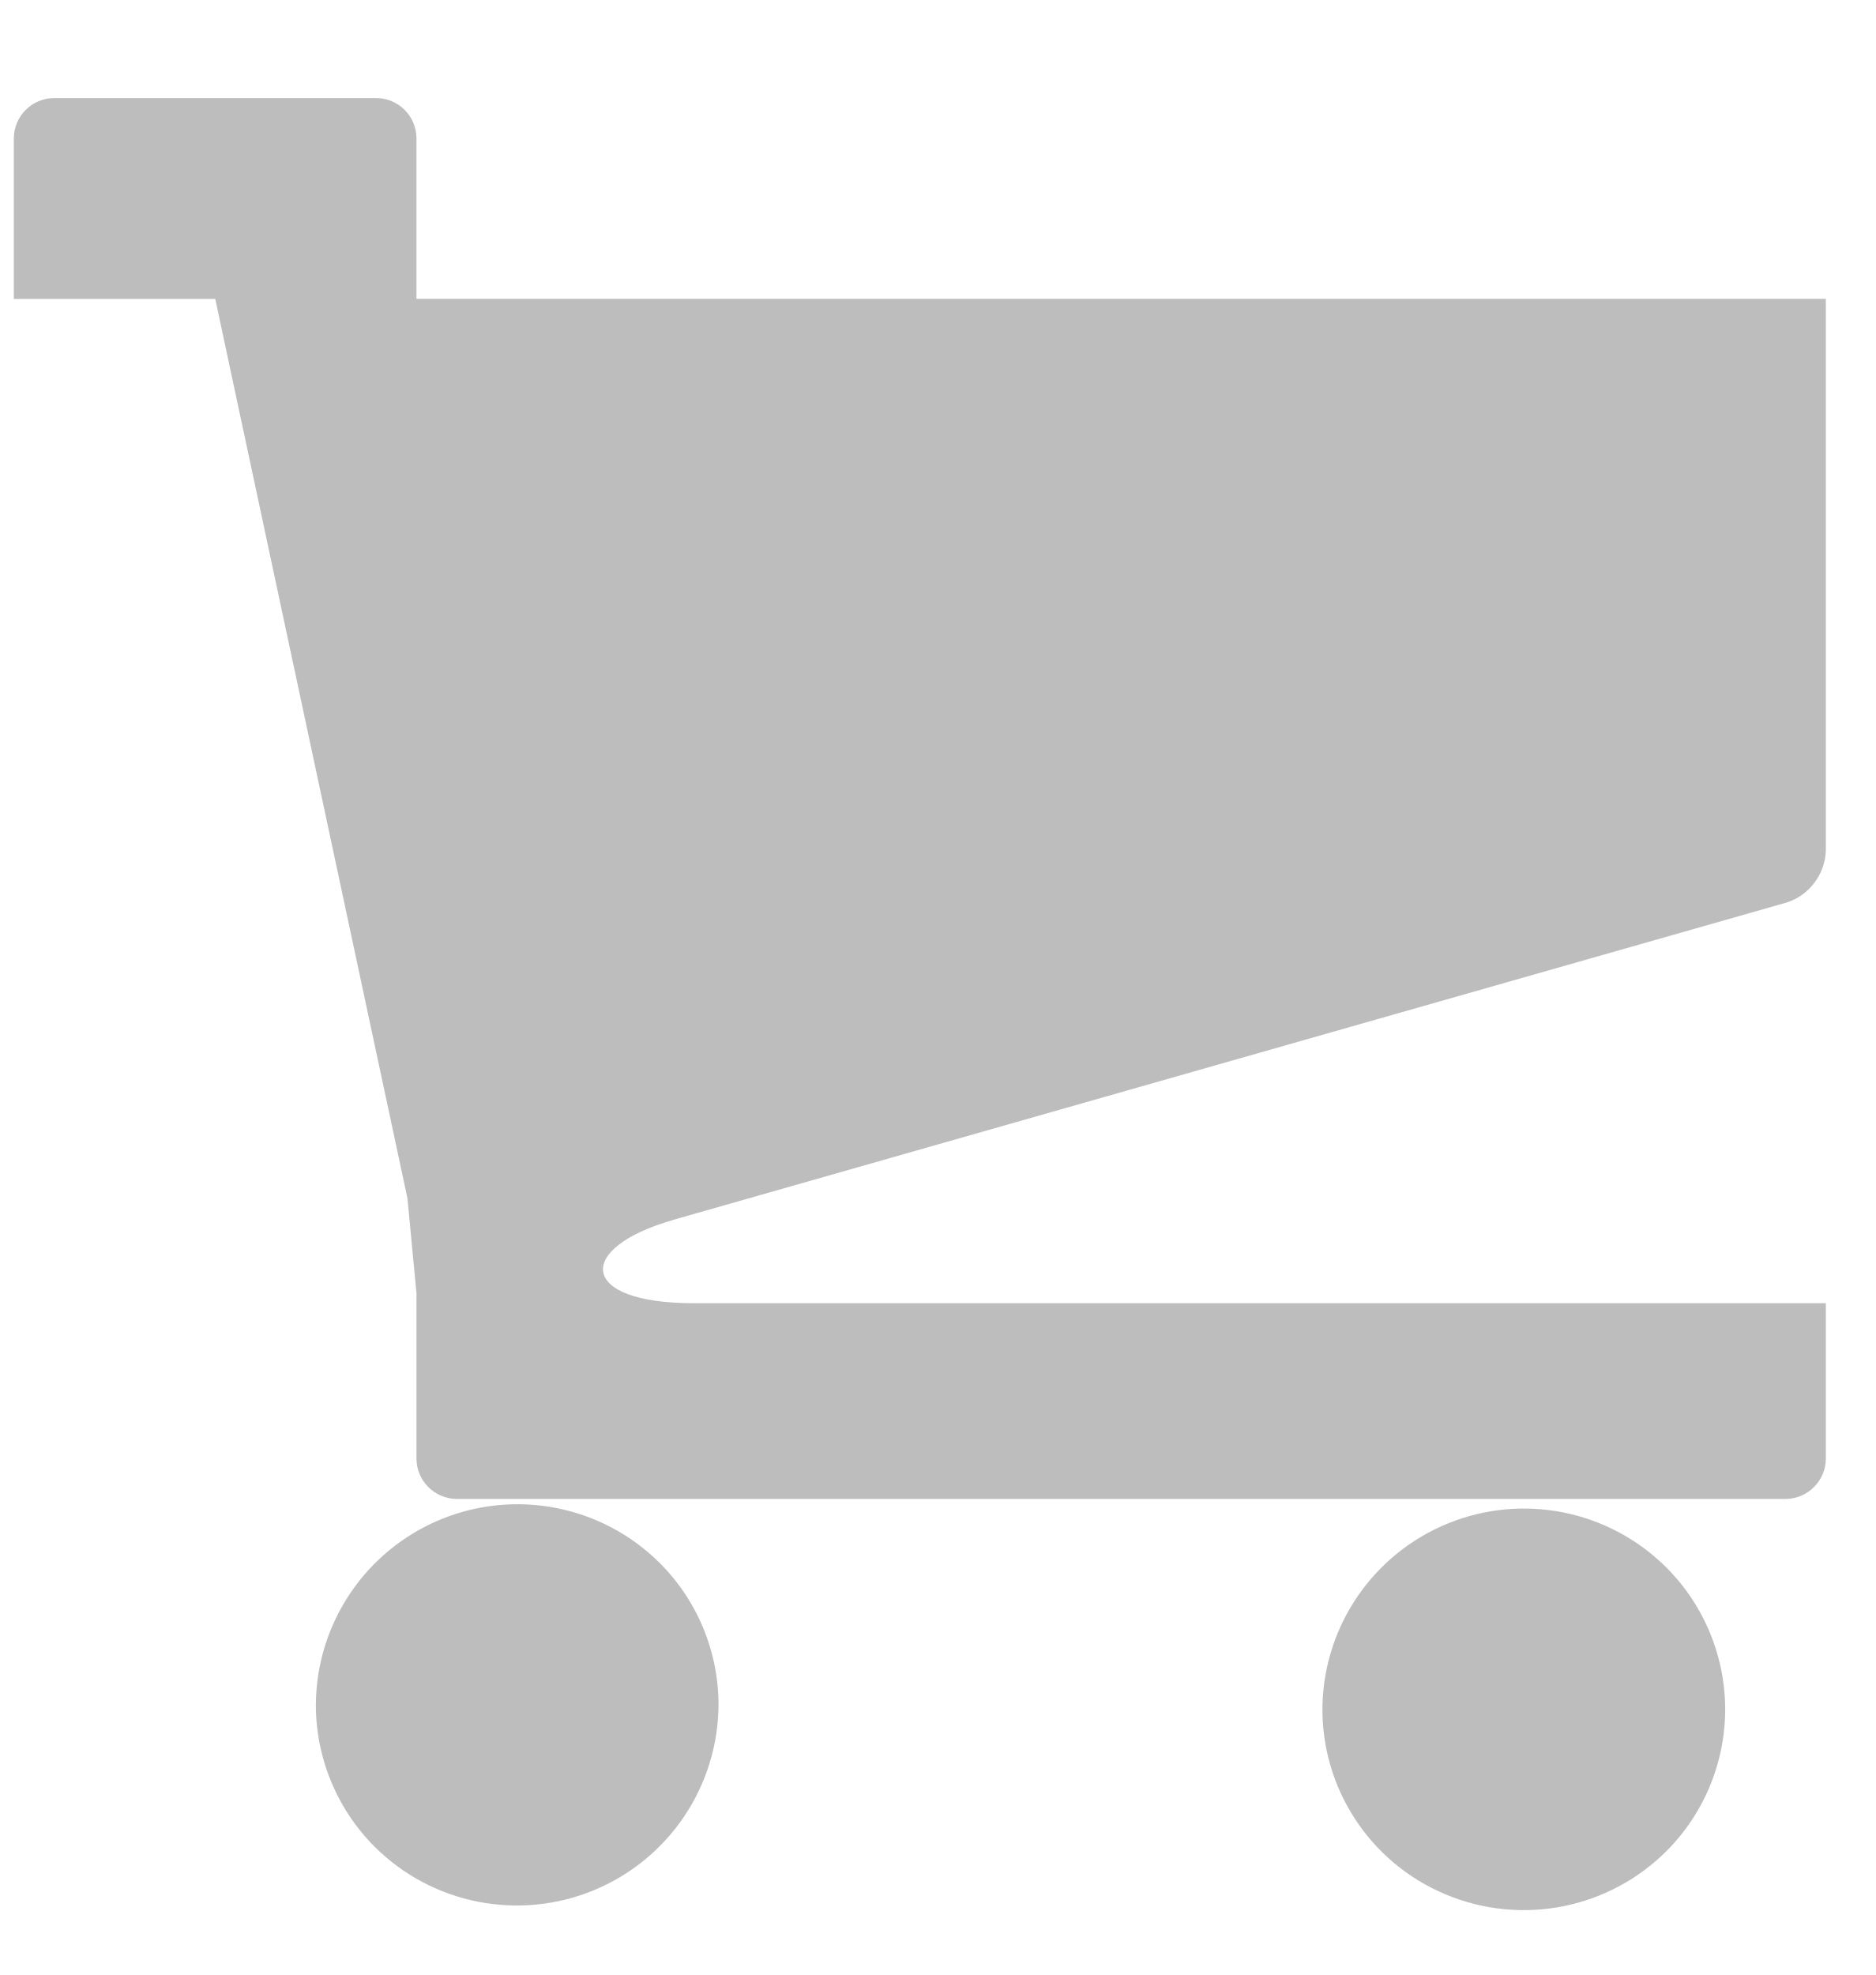
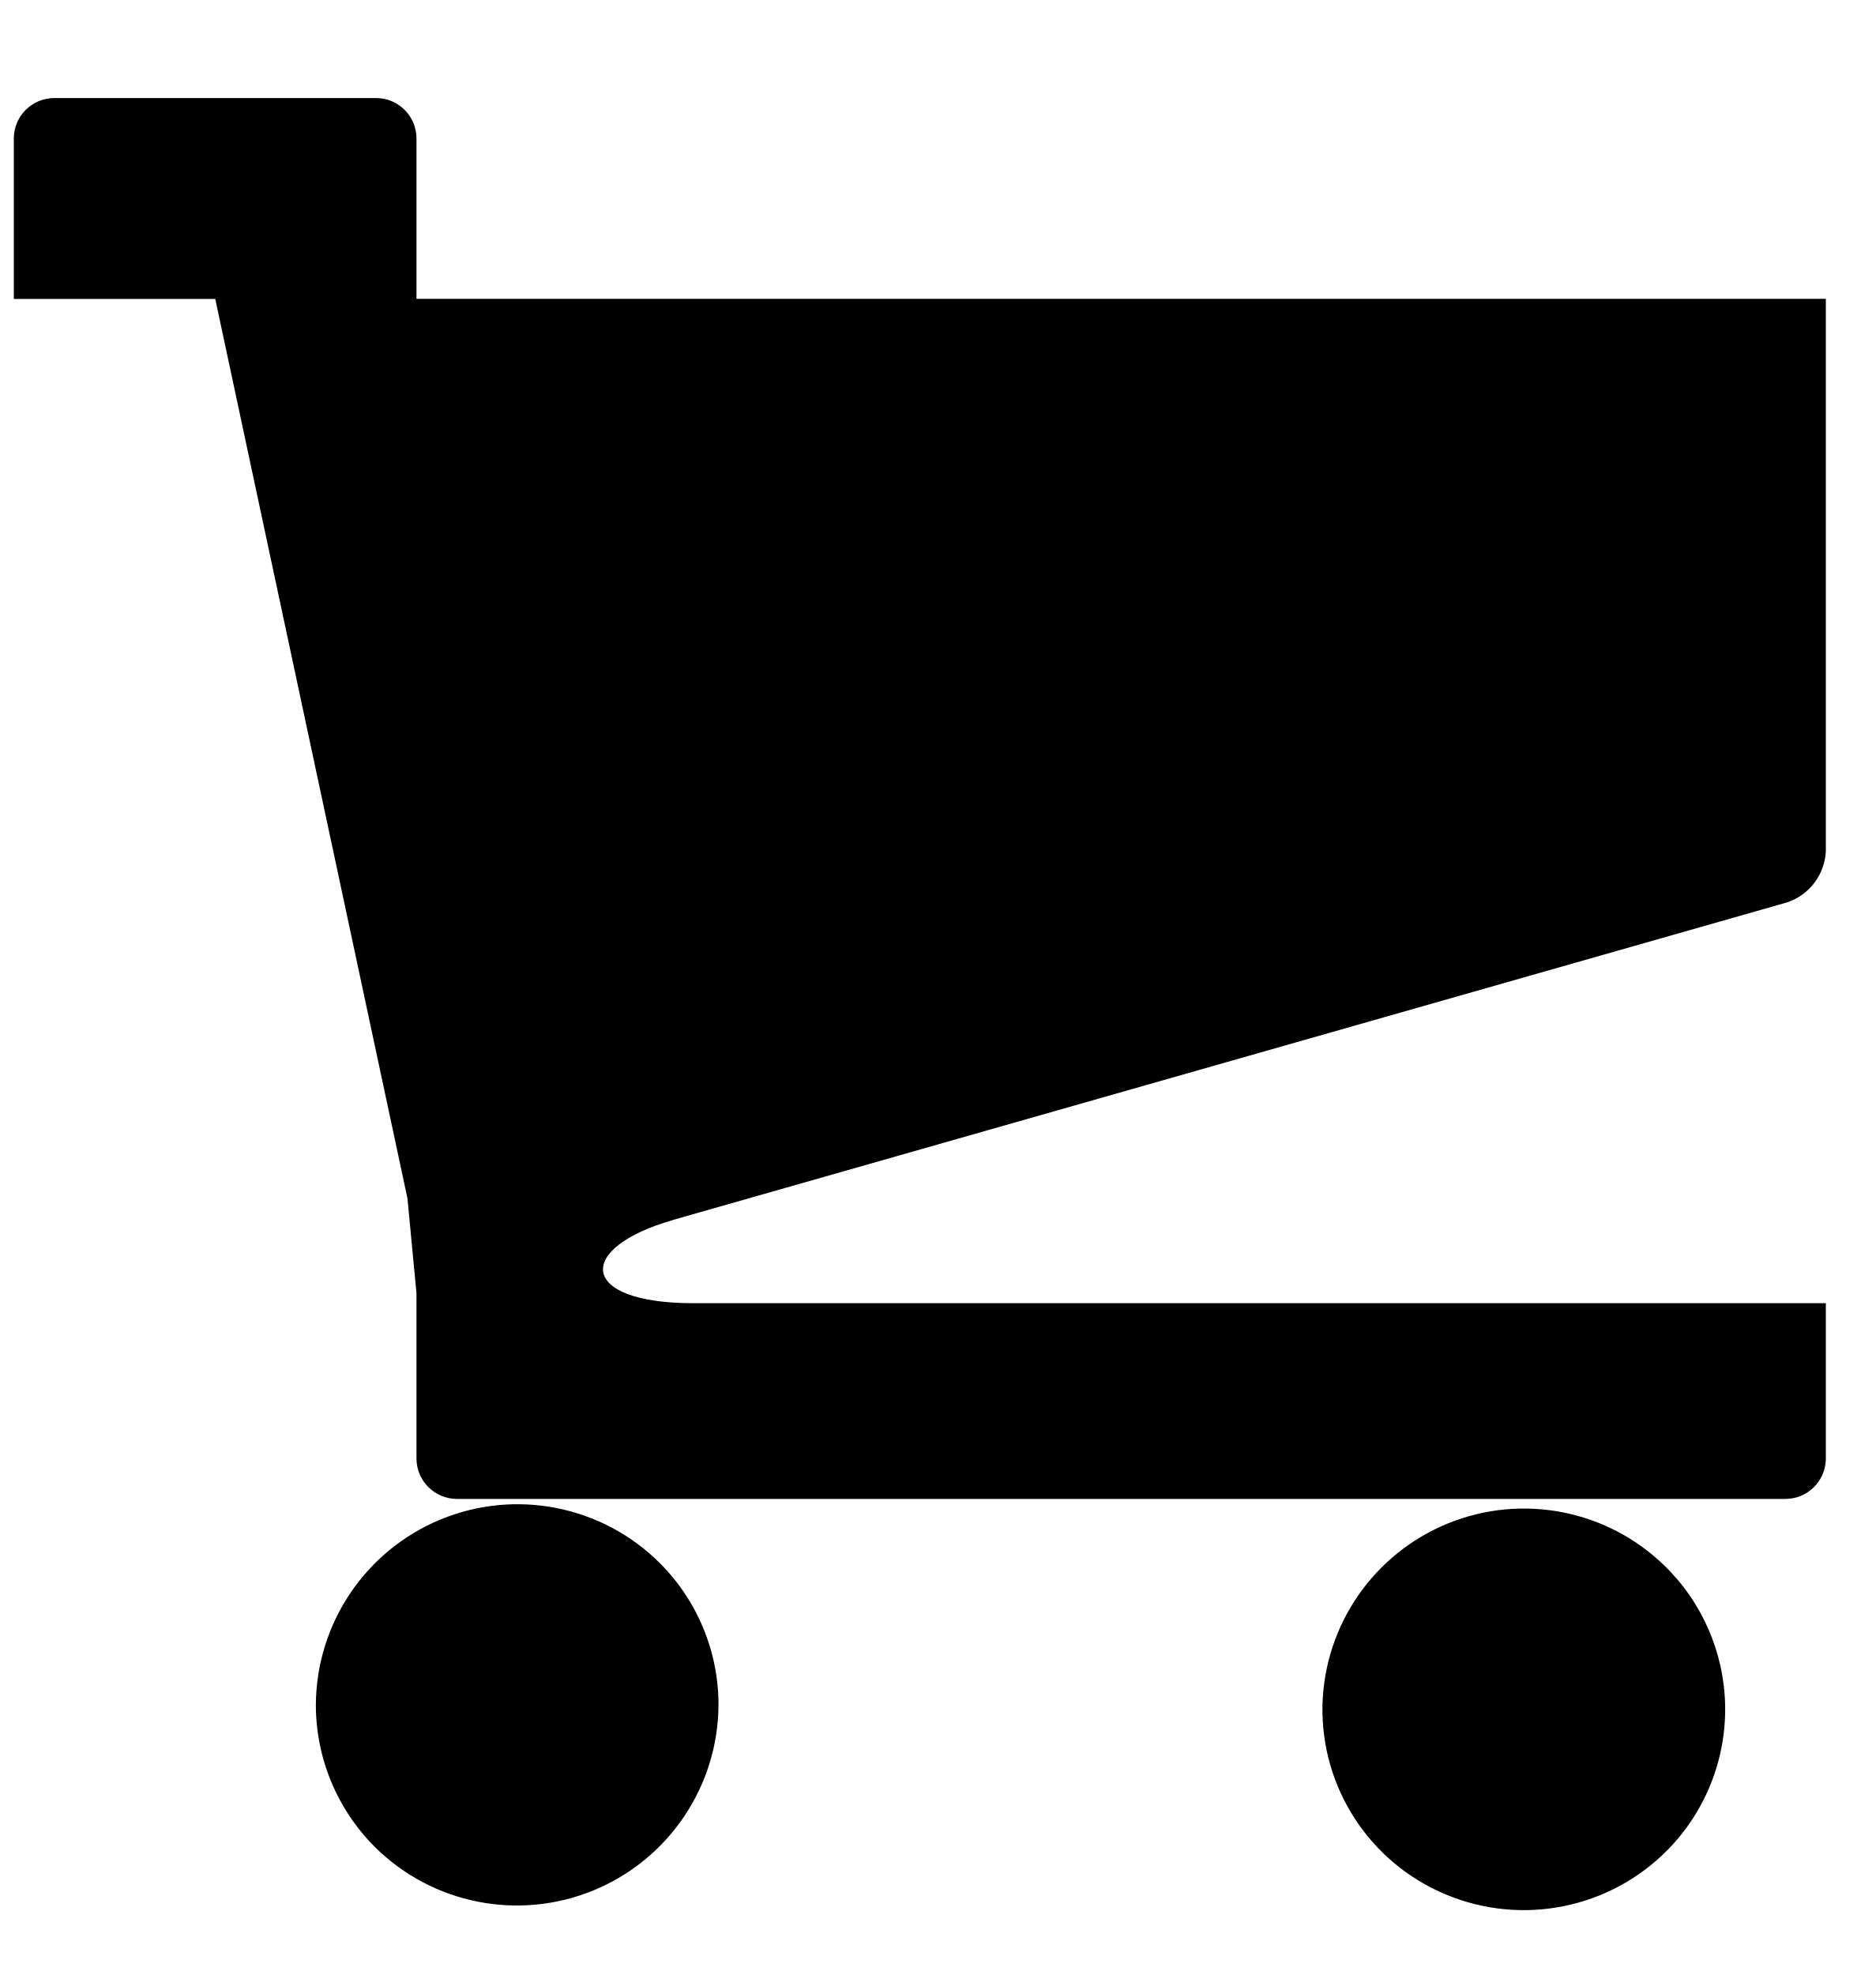
- <svg xmlns="http://www.w3.org/2000/svg" width="19" height="20" fill="none" viewBox="0 0 19 20">
-   <path d="M13.394 17.264a2.03 2.03 0 001.248 1.92 2.045 2.045 0 002.248-.451 2.034 2.034 0 00.582-1.468 2.032 2.032 0 00-.613-1.409 2.041 2.041 0 00-3.465 1.408zm-10.195 0c0 .54.215 1.057.597 1.439a2.042 2.042 0 003.481-1.439c0-.54-.215-1.057-.597-1.438a2.042 2.042 0 00-3.481 1.438zm3.616-4.91L18.1 9.138a.575.575 0 00.392-.518V3.026H4.218V1.4a.409.409 0 00-.406-.407H.547A.41.41 0 00.14 1.4v1.627h2.04l1.947 9.11.091.959v1.676a.41.41 0 00.408.407h13.458a.41.41 0 00.408-.407v-1.575H7.024c-1.172 0-1.197-.56-.209-.842z" fill="#BDBDBD" />
+ <svg xmlns="http://www.w3.org/2000/svg" width="19" height="20" viewBox="0 0 19 20">
+   <path d="M13.394 17.264a2.03 2.03 0 001.248 1.92 2.045 2.045 0 002.248-.451 2.034 2.034 0 00.582-1.468 2.032 2.032 0 00-.613-1.409 2.041 2.041 0 00-3.465 1.408zm-10.195 0c0 .54.215 1.057.597 1.439a2.042 2.042 0 003.481-1.439c0-.54-.215-1.057-.597-1.438a2.042 2.042 0 00-3.481 1.438zm3.616-4.91L18.1 9.138a.575.575 0 00.392-.518V3.026H4.218V1.4a.409.409 0 00-.406-.407H.547A.41.41 0 00.14 1.4v1.627h2.04l1.947 9.11.091.959v1.676a.41.41 0 00.408.407h13.458a.41.41 0 00.408-.407v-1.575H7.024c-1.172 0-1.197-.56-.209-.842z" />
</svg>
